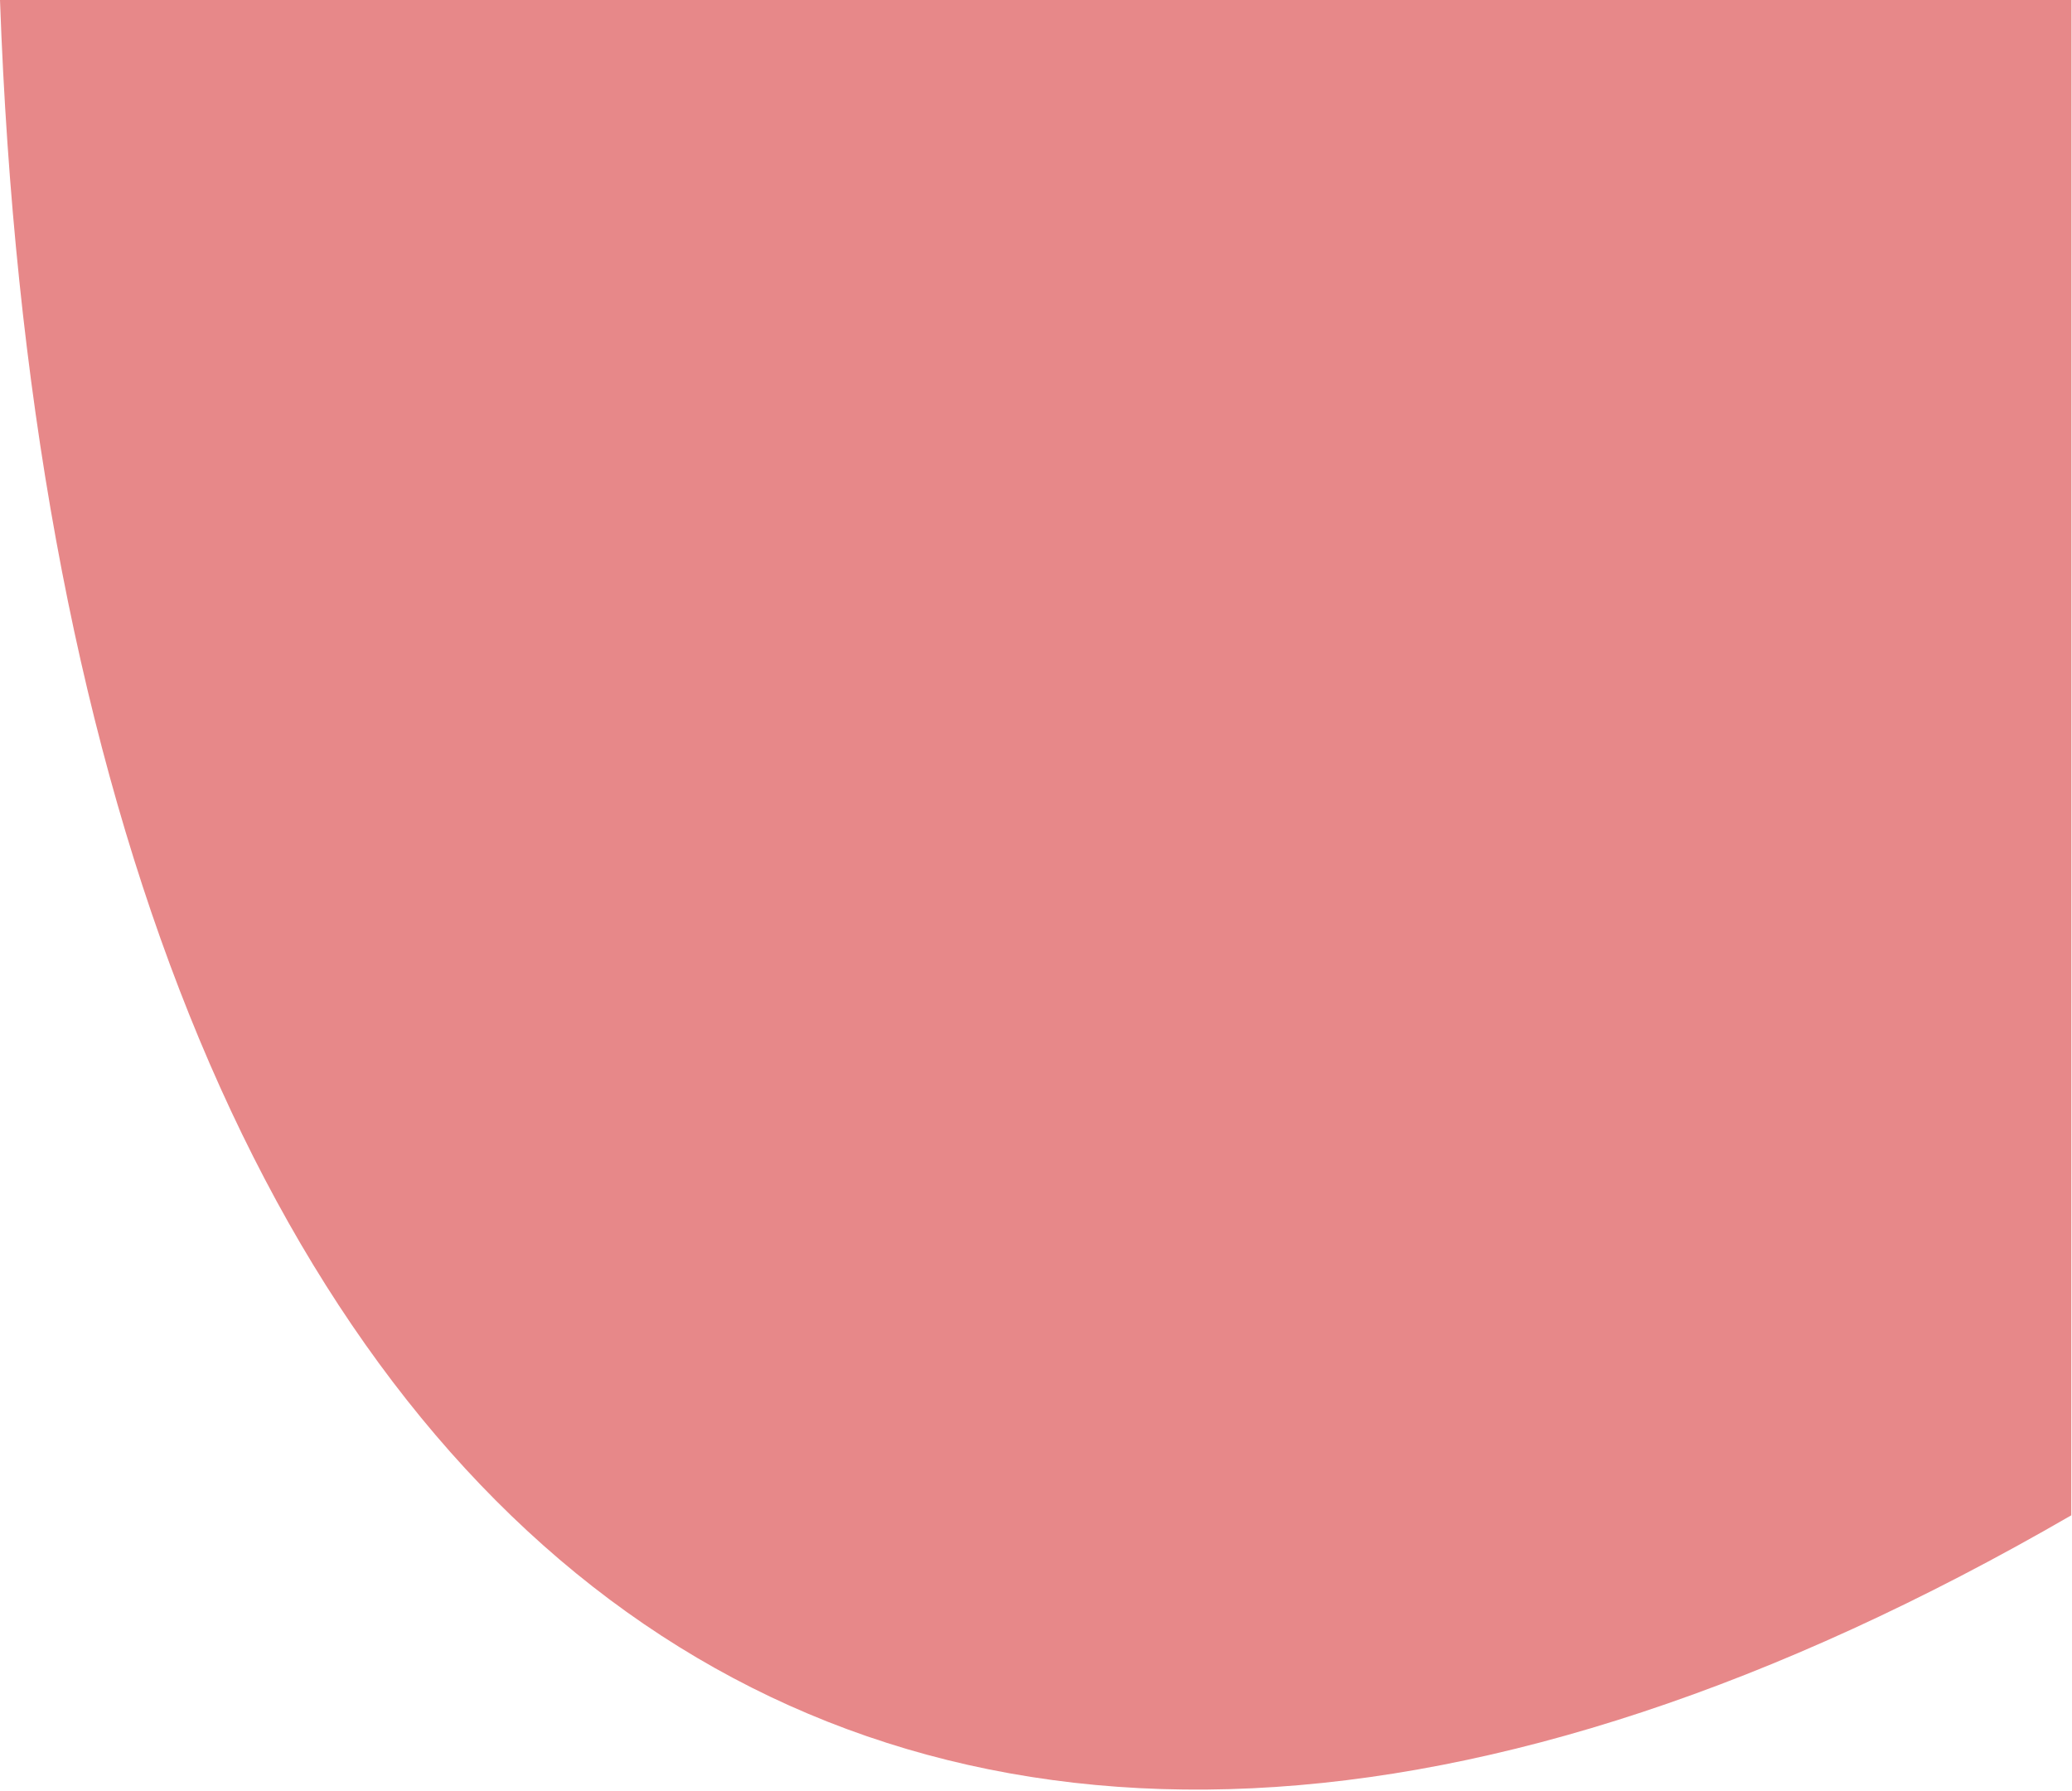
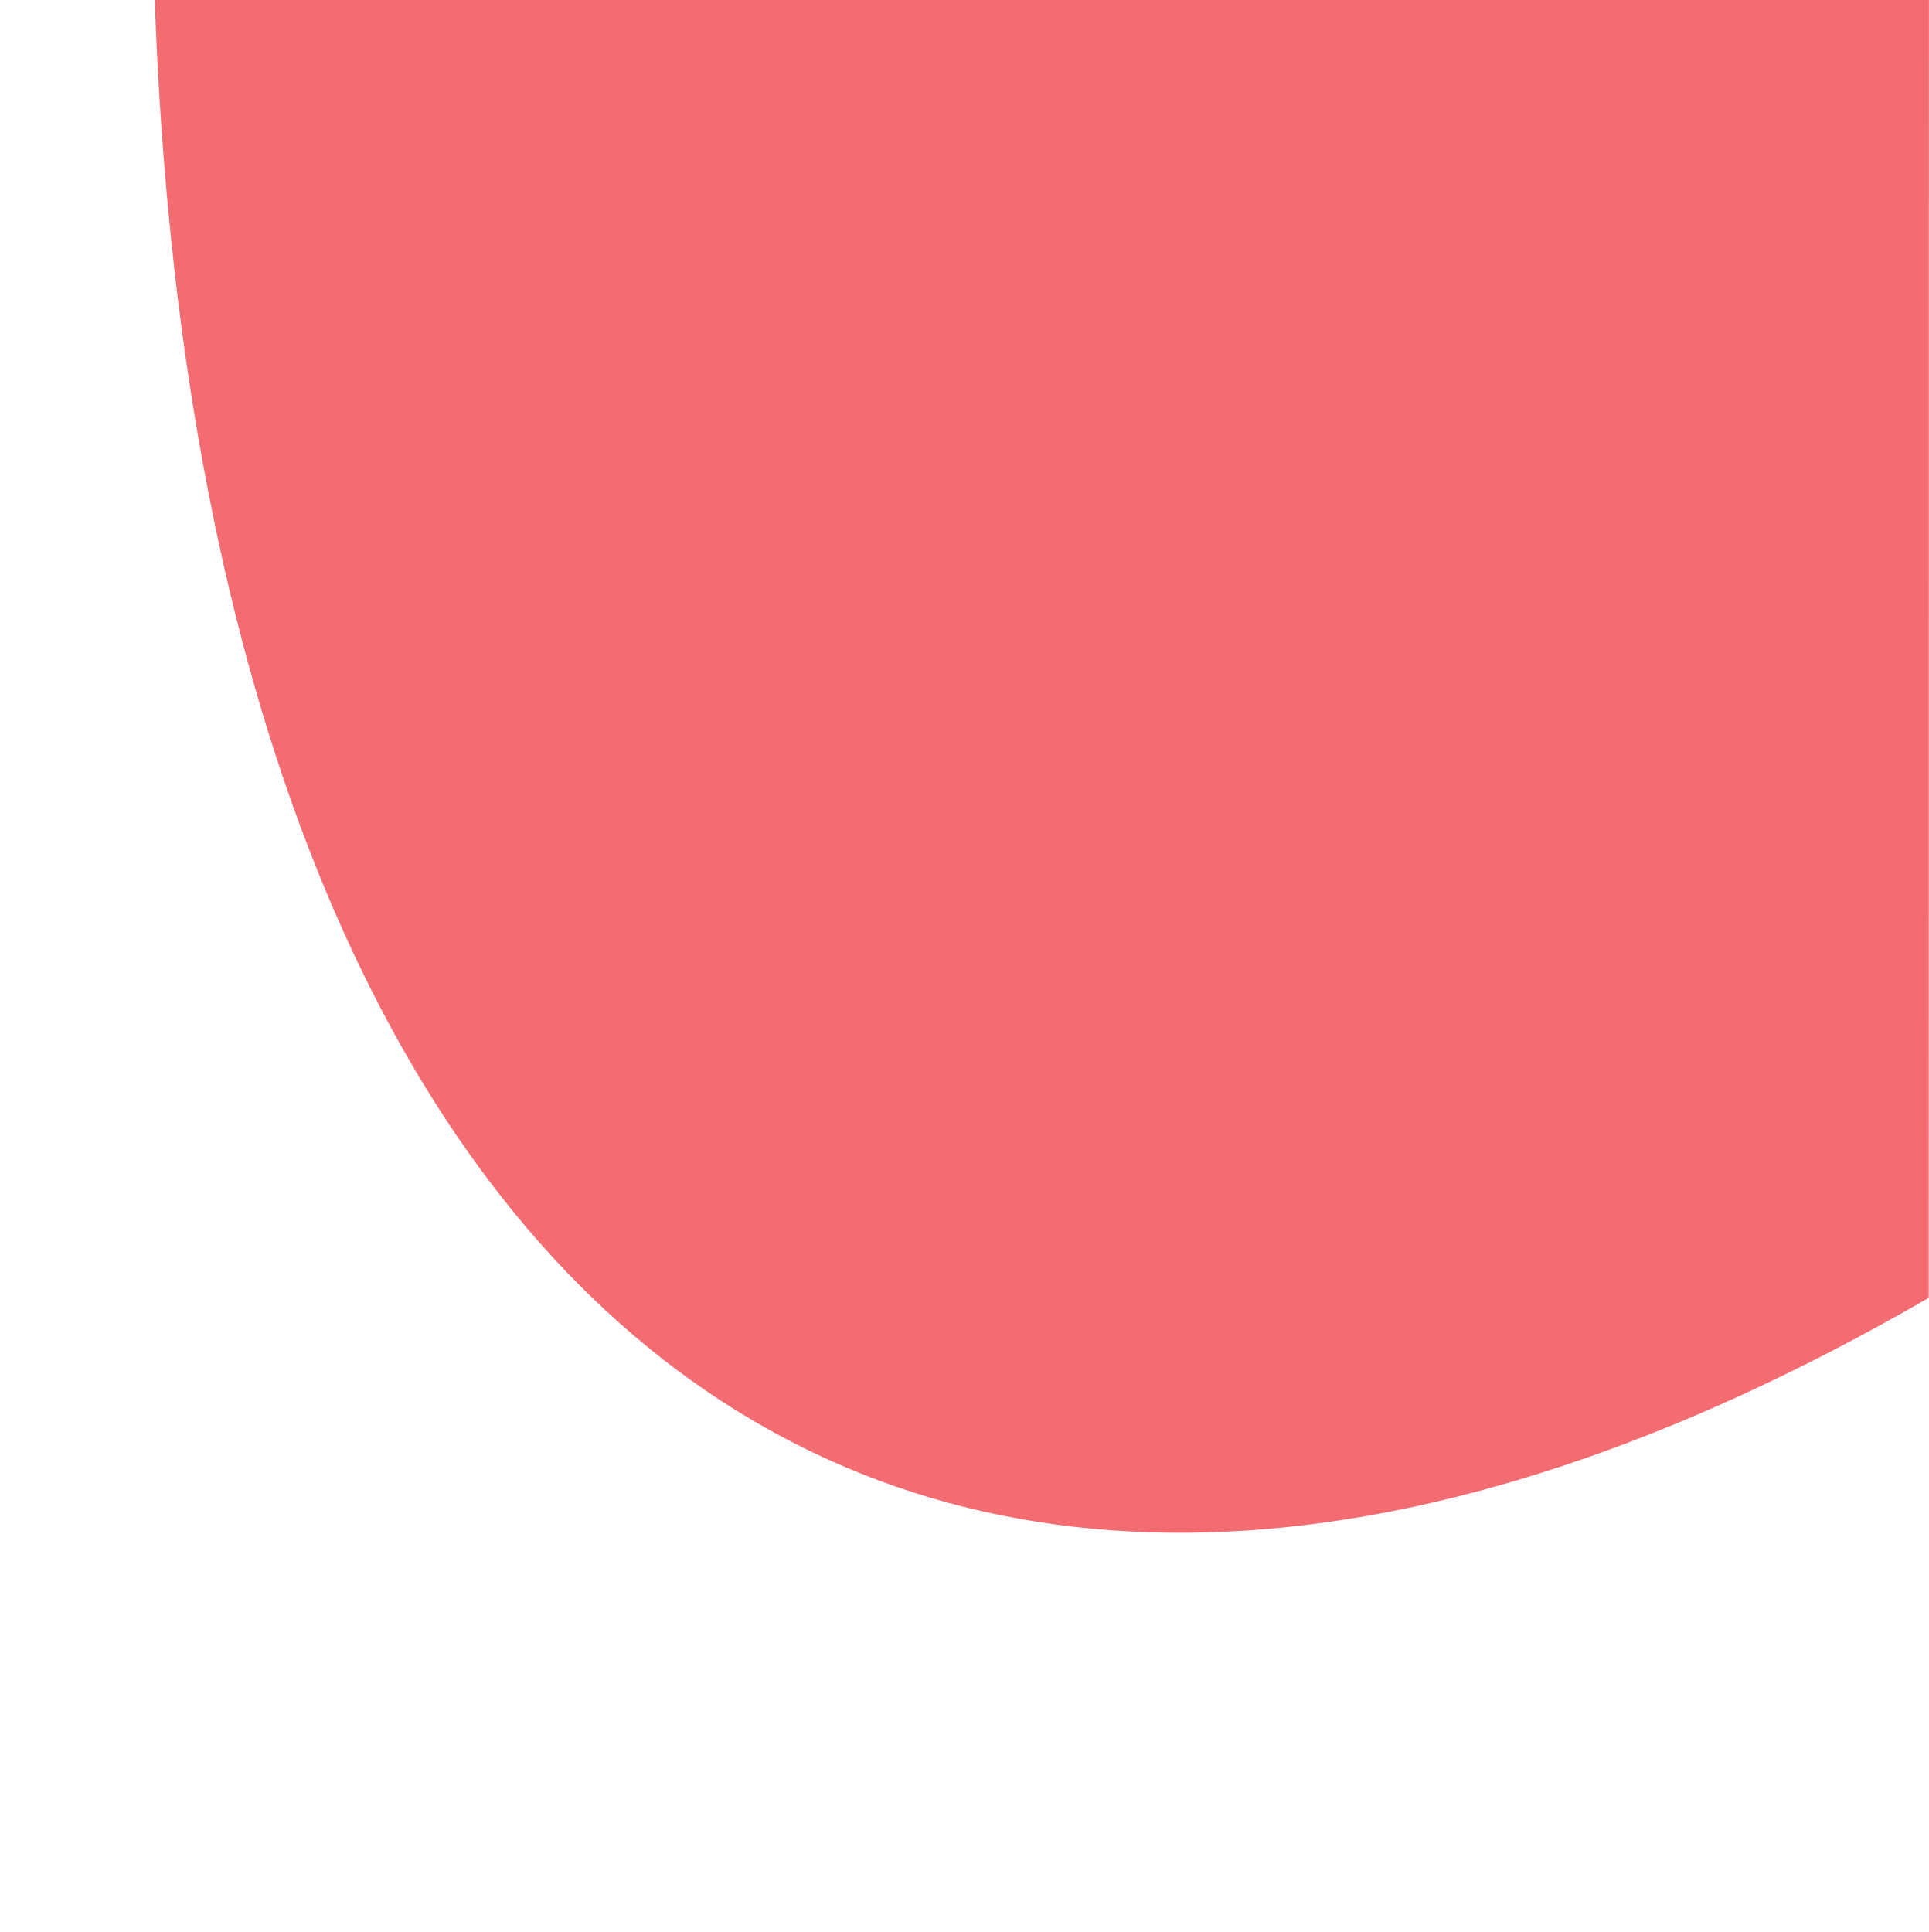
- <svg xmlns="http://www.w3.org/2000/svg" width="100%" height="100%" viewBox="0 0 2346 2027" version="1.1" xml:space="preserve" style="fill-rule:evenodd;clip-rule:evenodd;stroke-linejoin:round;stroke-miterlimit:2;">
-   <g transform="matrix(1,0,0,1,-204.549,-7438.87)">
-     <g transform="matrix(1,0,0,0.773093,0,7438.87)">
-       <g transform="matrix(-1,0,0,-1.29351,2550,12922.2)">
-         <path d="M0.26,8274.3C1349.9,7492.98 2282.67,8229.9 2345.45,9990.07L0,9990.07L0.26,8274.3" style="fill:rgb(231,136,137);" />
-       </g>
-     </g>
+ <svg xmlns="http://www.w3.org/2000/svg" width="100%" height="100%" viewBox="0 0 612 613" version="1.1" xml:space="preserve" style="fill-rule:evenodd;clip-rule:evenodd;stroke-linejoin:round;stroke-miterlimit:2;">
+   <rect id="OverlayBubbles" x="0" y="0" width="612" height="612.29" style="fill:none;" />
+   <clipPath id="_clip1">
+     <rect x="0" y="0" width="612" height="612.29" />
+   </clipPath>
+   <g clip-path="url(#_clip1)">
+     <path d="M611.938,411.786c-323.913,187.517 -547.778,10.657 -562.846,-411.786l562.908,0l-0.062,411.786" style="fill:#f26c72;" />
  </g>
</svg>
